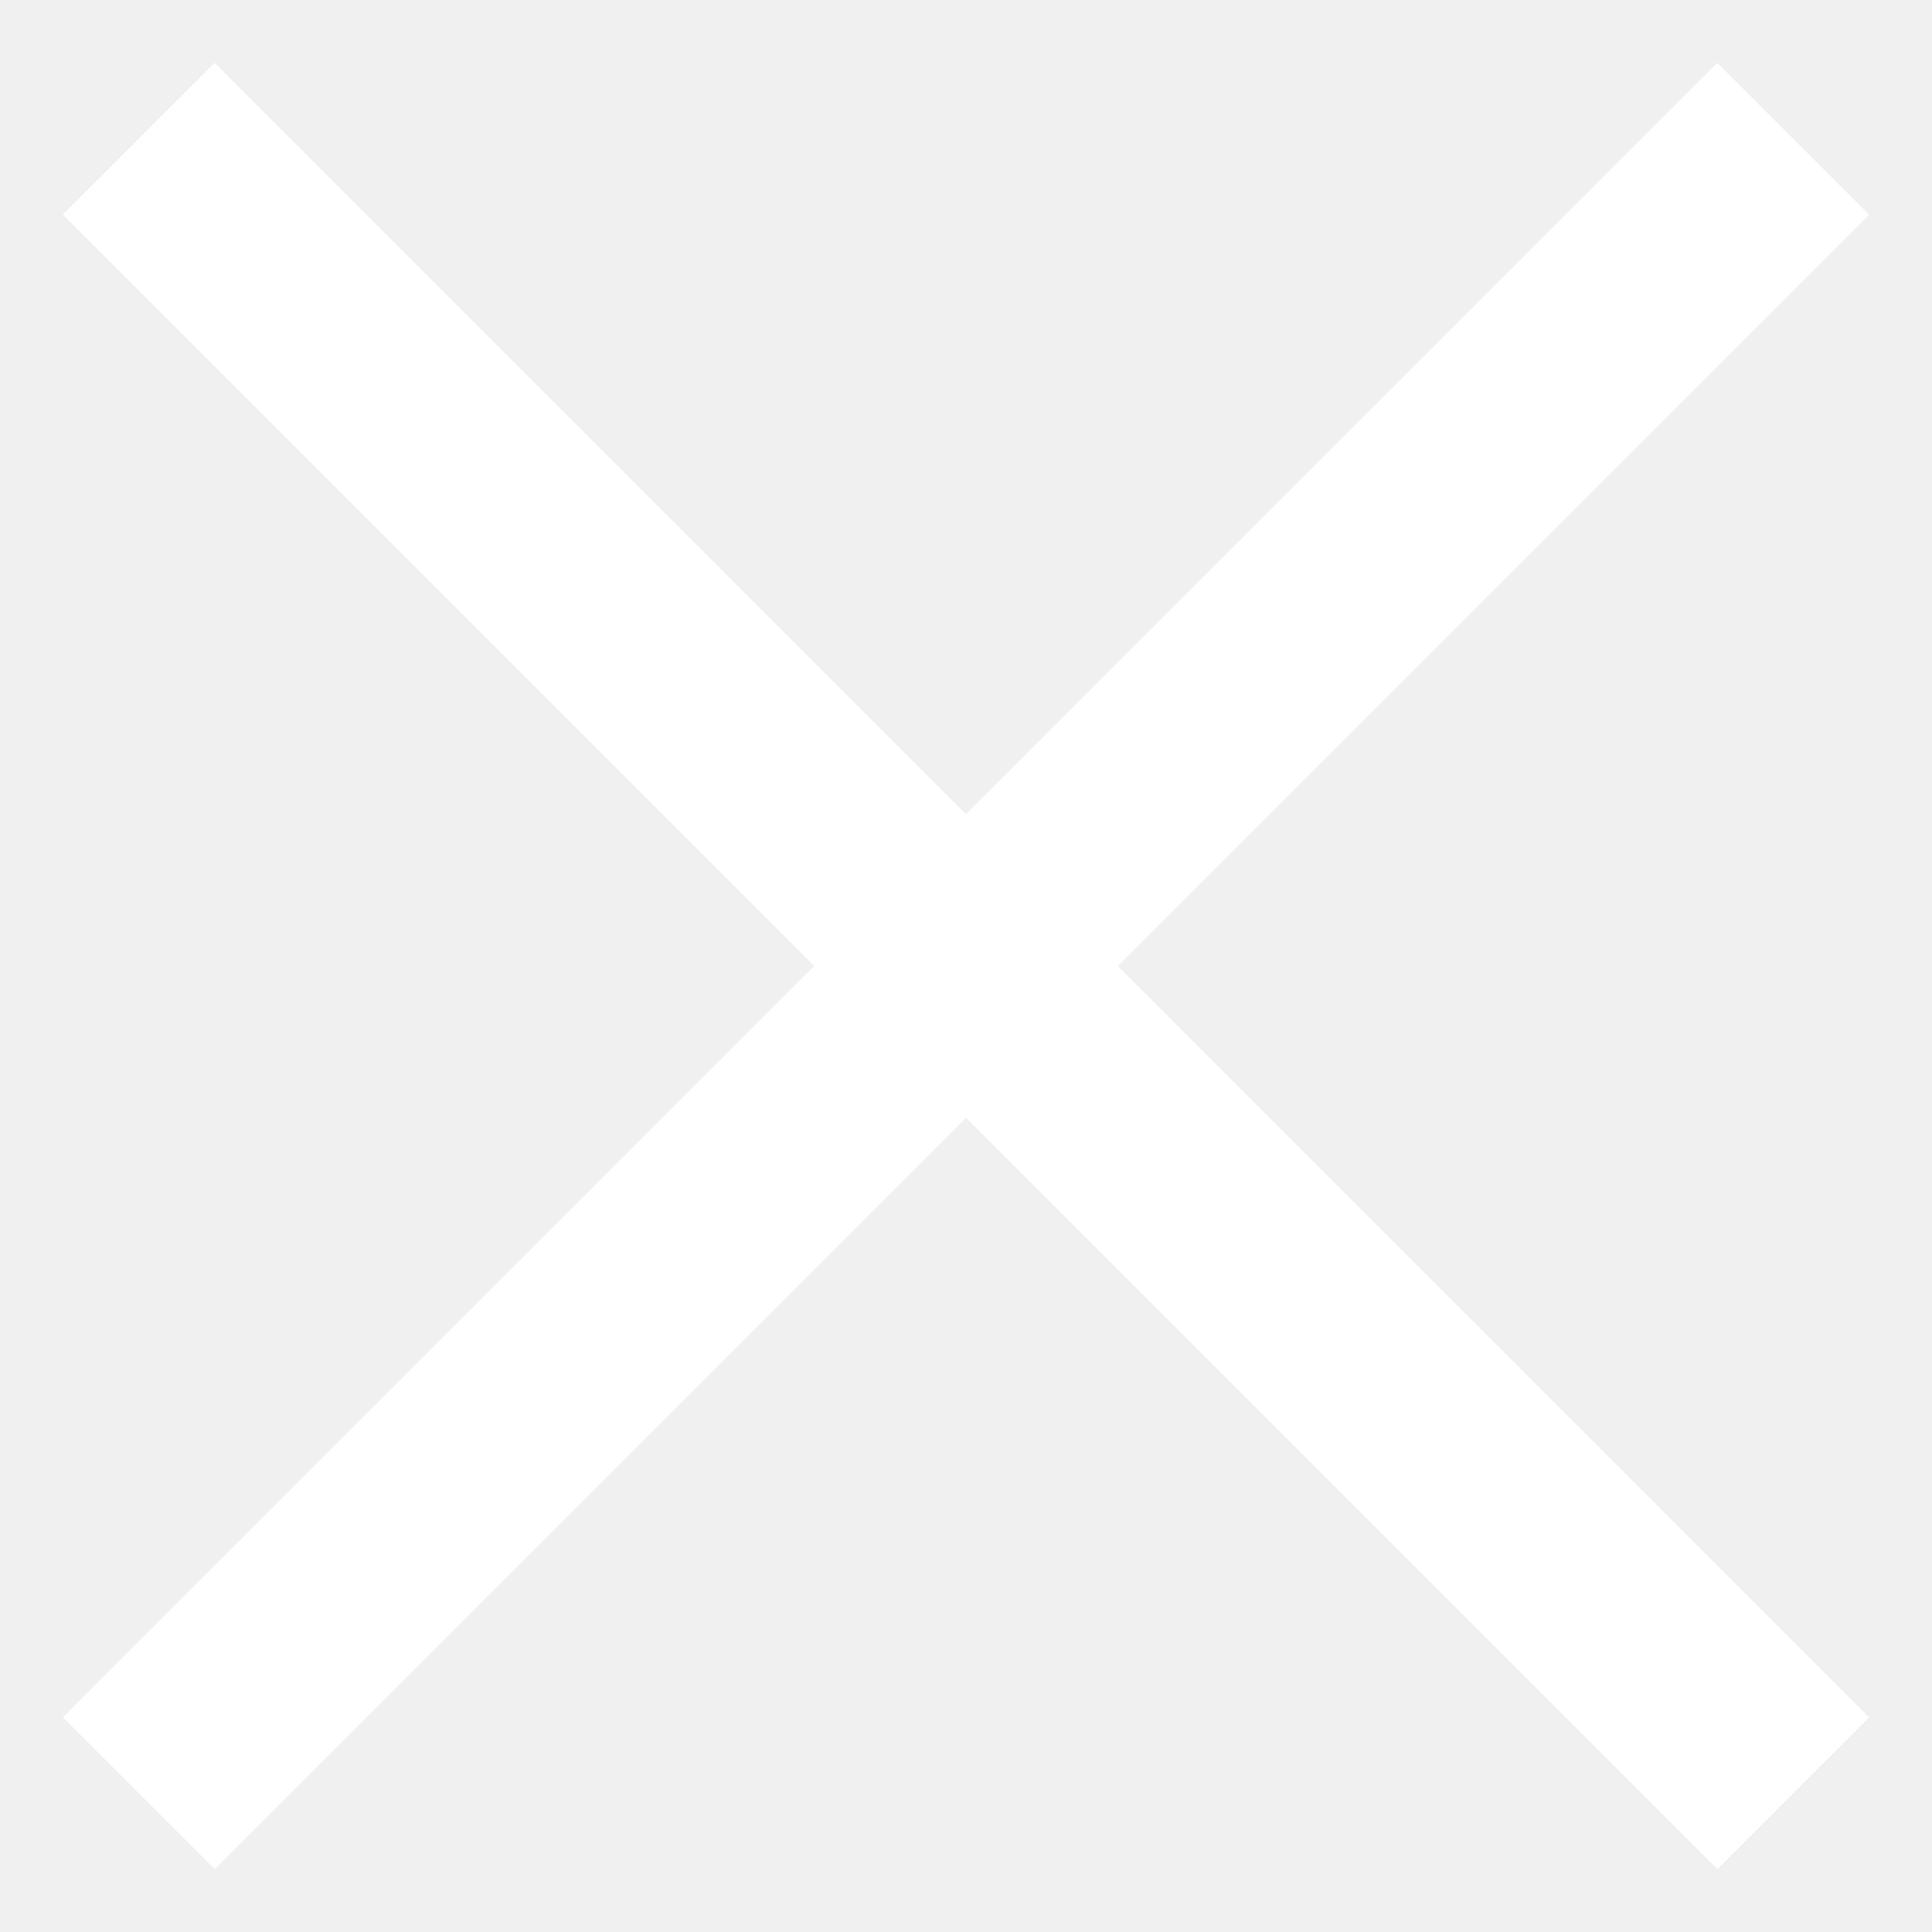
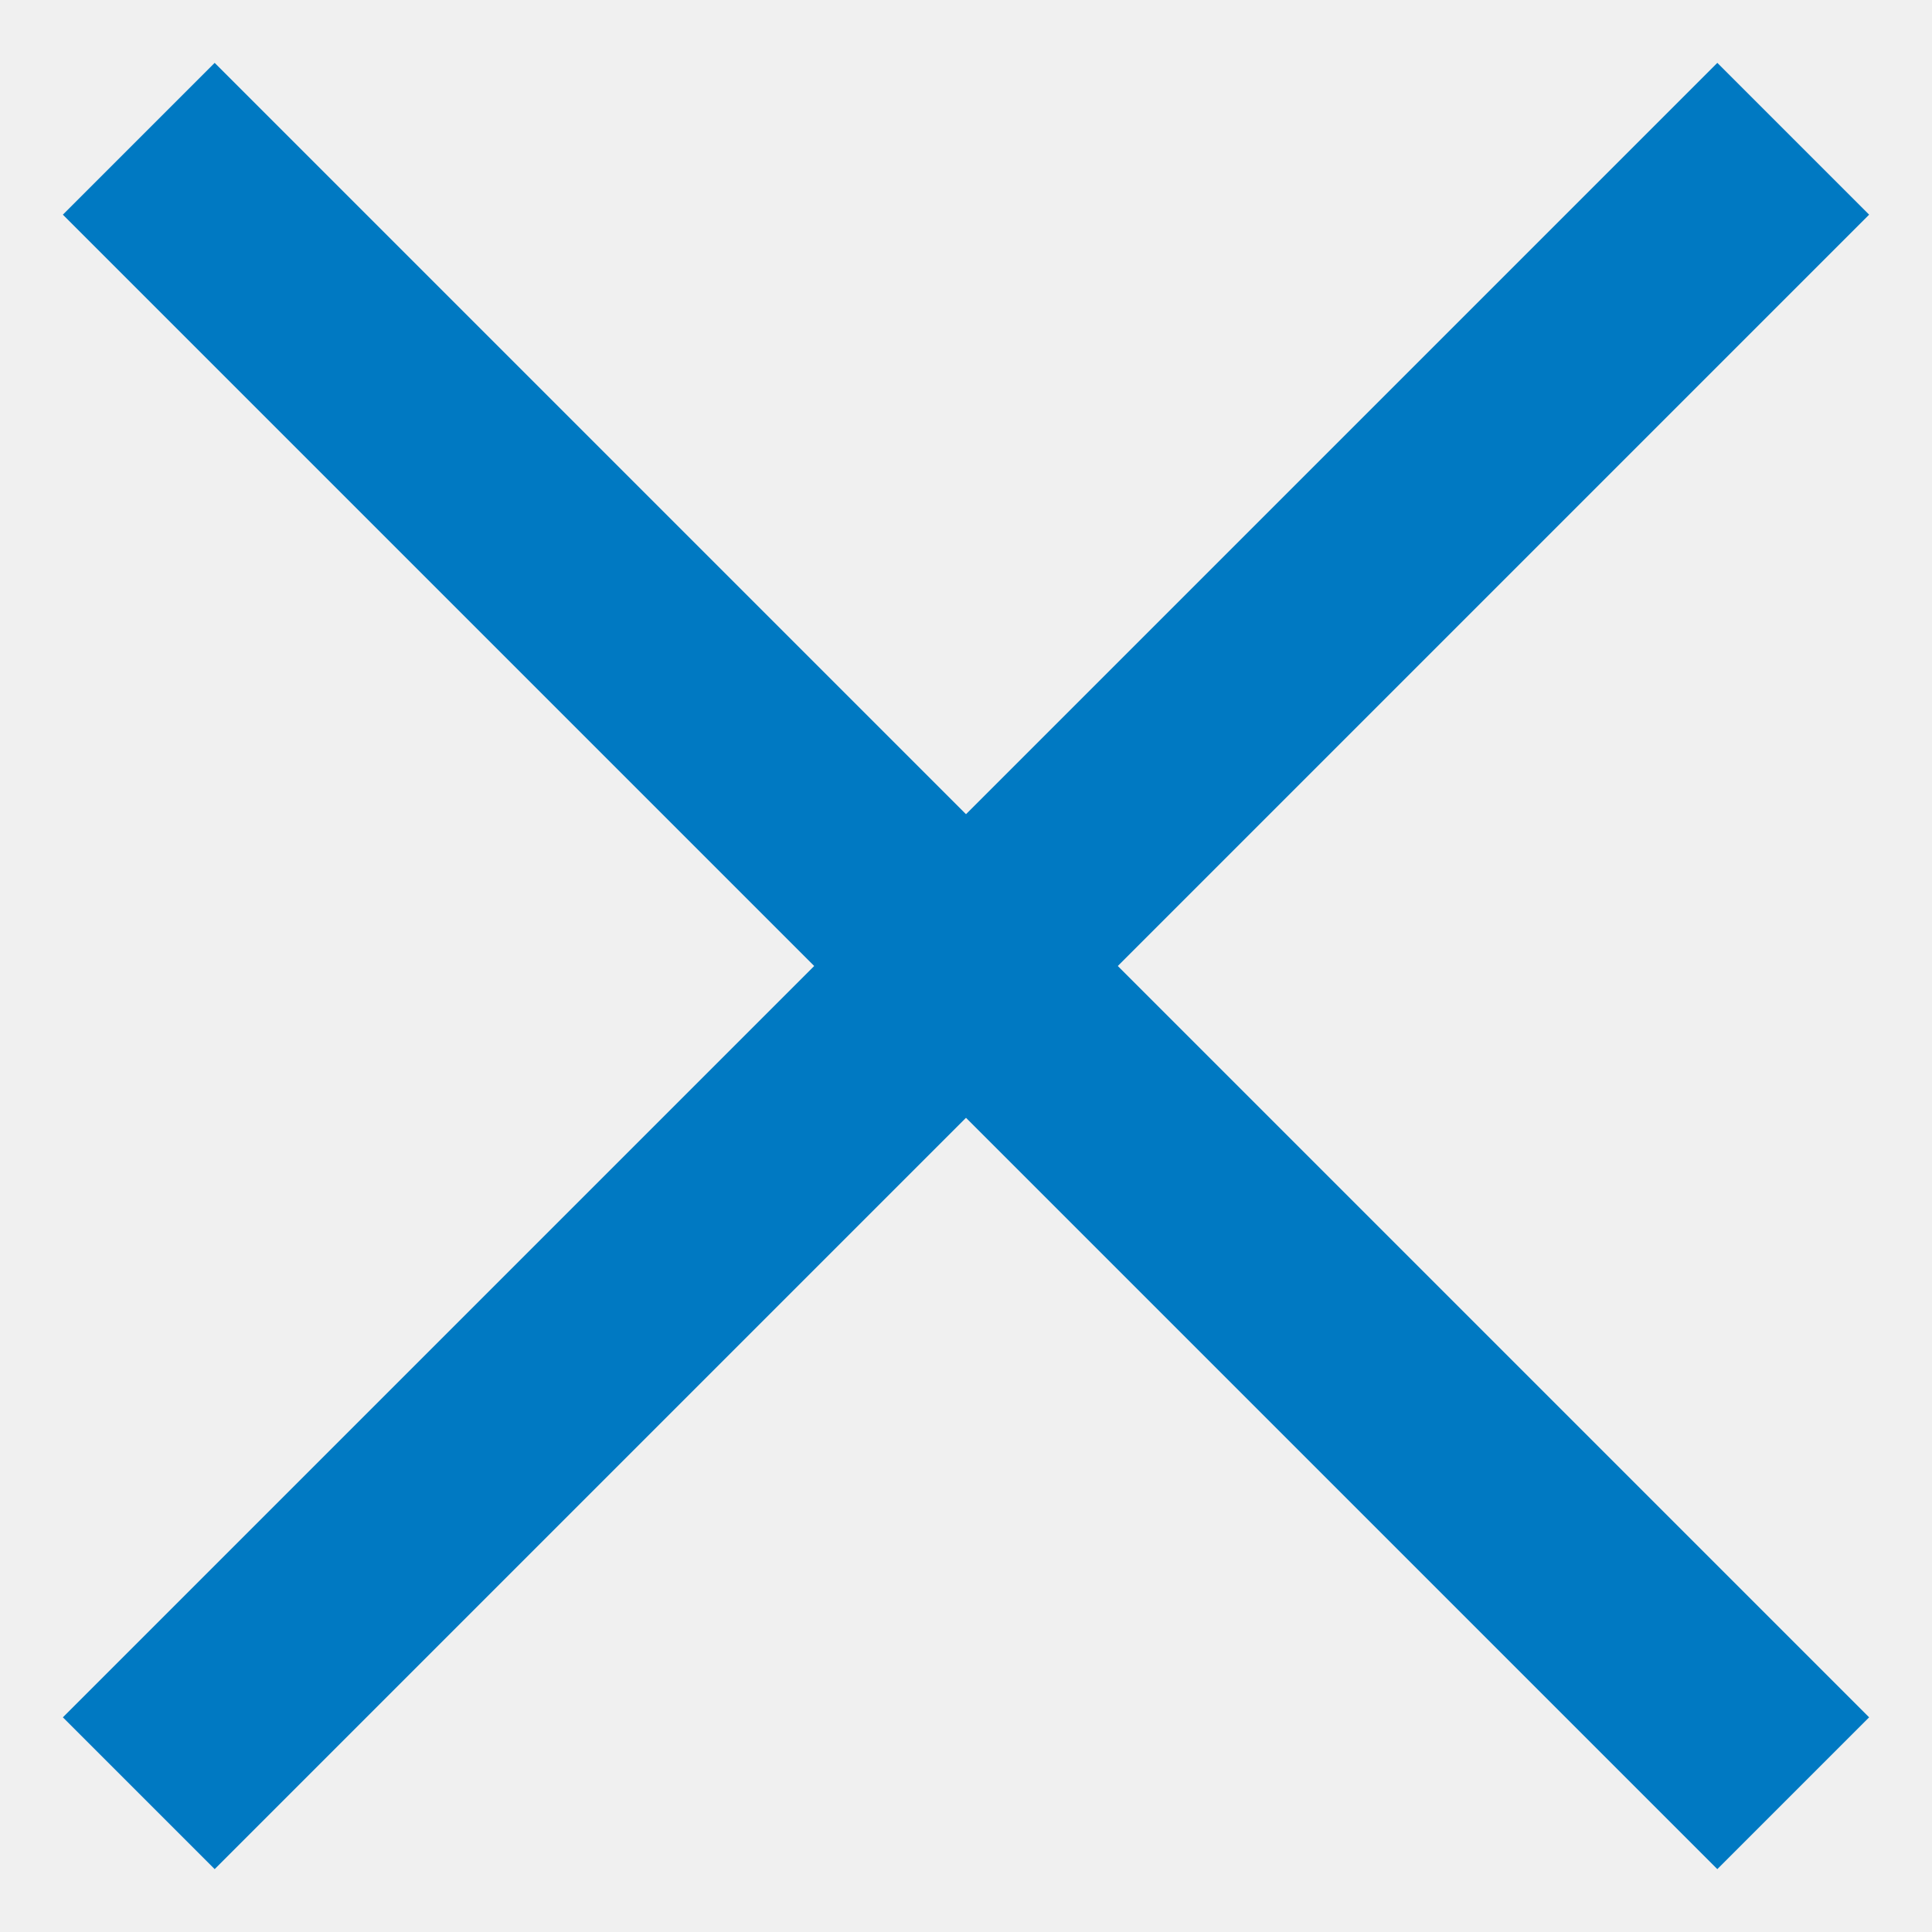
<svg xmlns="http://www.w3.org/2000/svg" width="18" height="18" viewBox="0 0 18 18" fill="none">
-   <path d="M16 2L2 16" stroke="white" stroke-width="2" stroke-linecap="square" stroke-linejoin="round" />
-   <path d="M2 2L16 16" stroke="white" stroke-width="2" stroke-linecap="square" stroke-linejoin="round" />
+   <path d="M16 2L2 16" stroke="#0079c2" stroke-width="2" stroke-linecap="square" stroke-linejoin="round" />
+   <path d="M2 2L16 16" stroke="#0079c2" stroke-width="2" stroke-linecap="square" stroke-linejoin="round" />
</svg>
